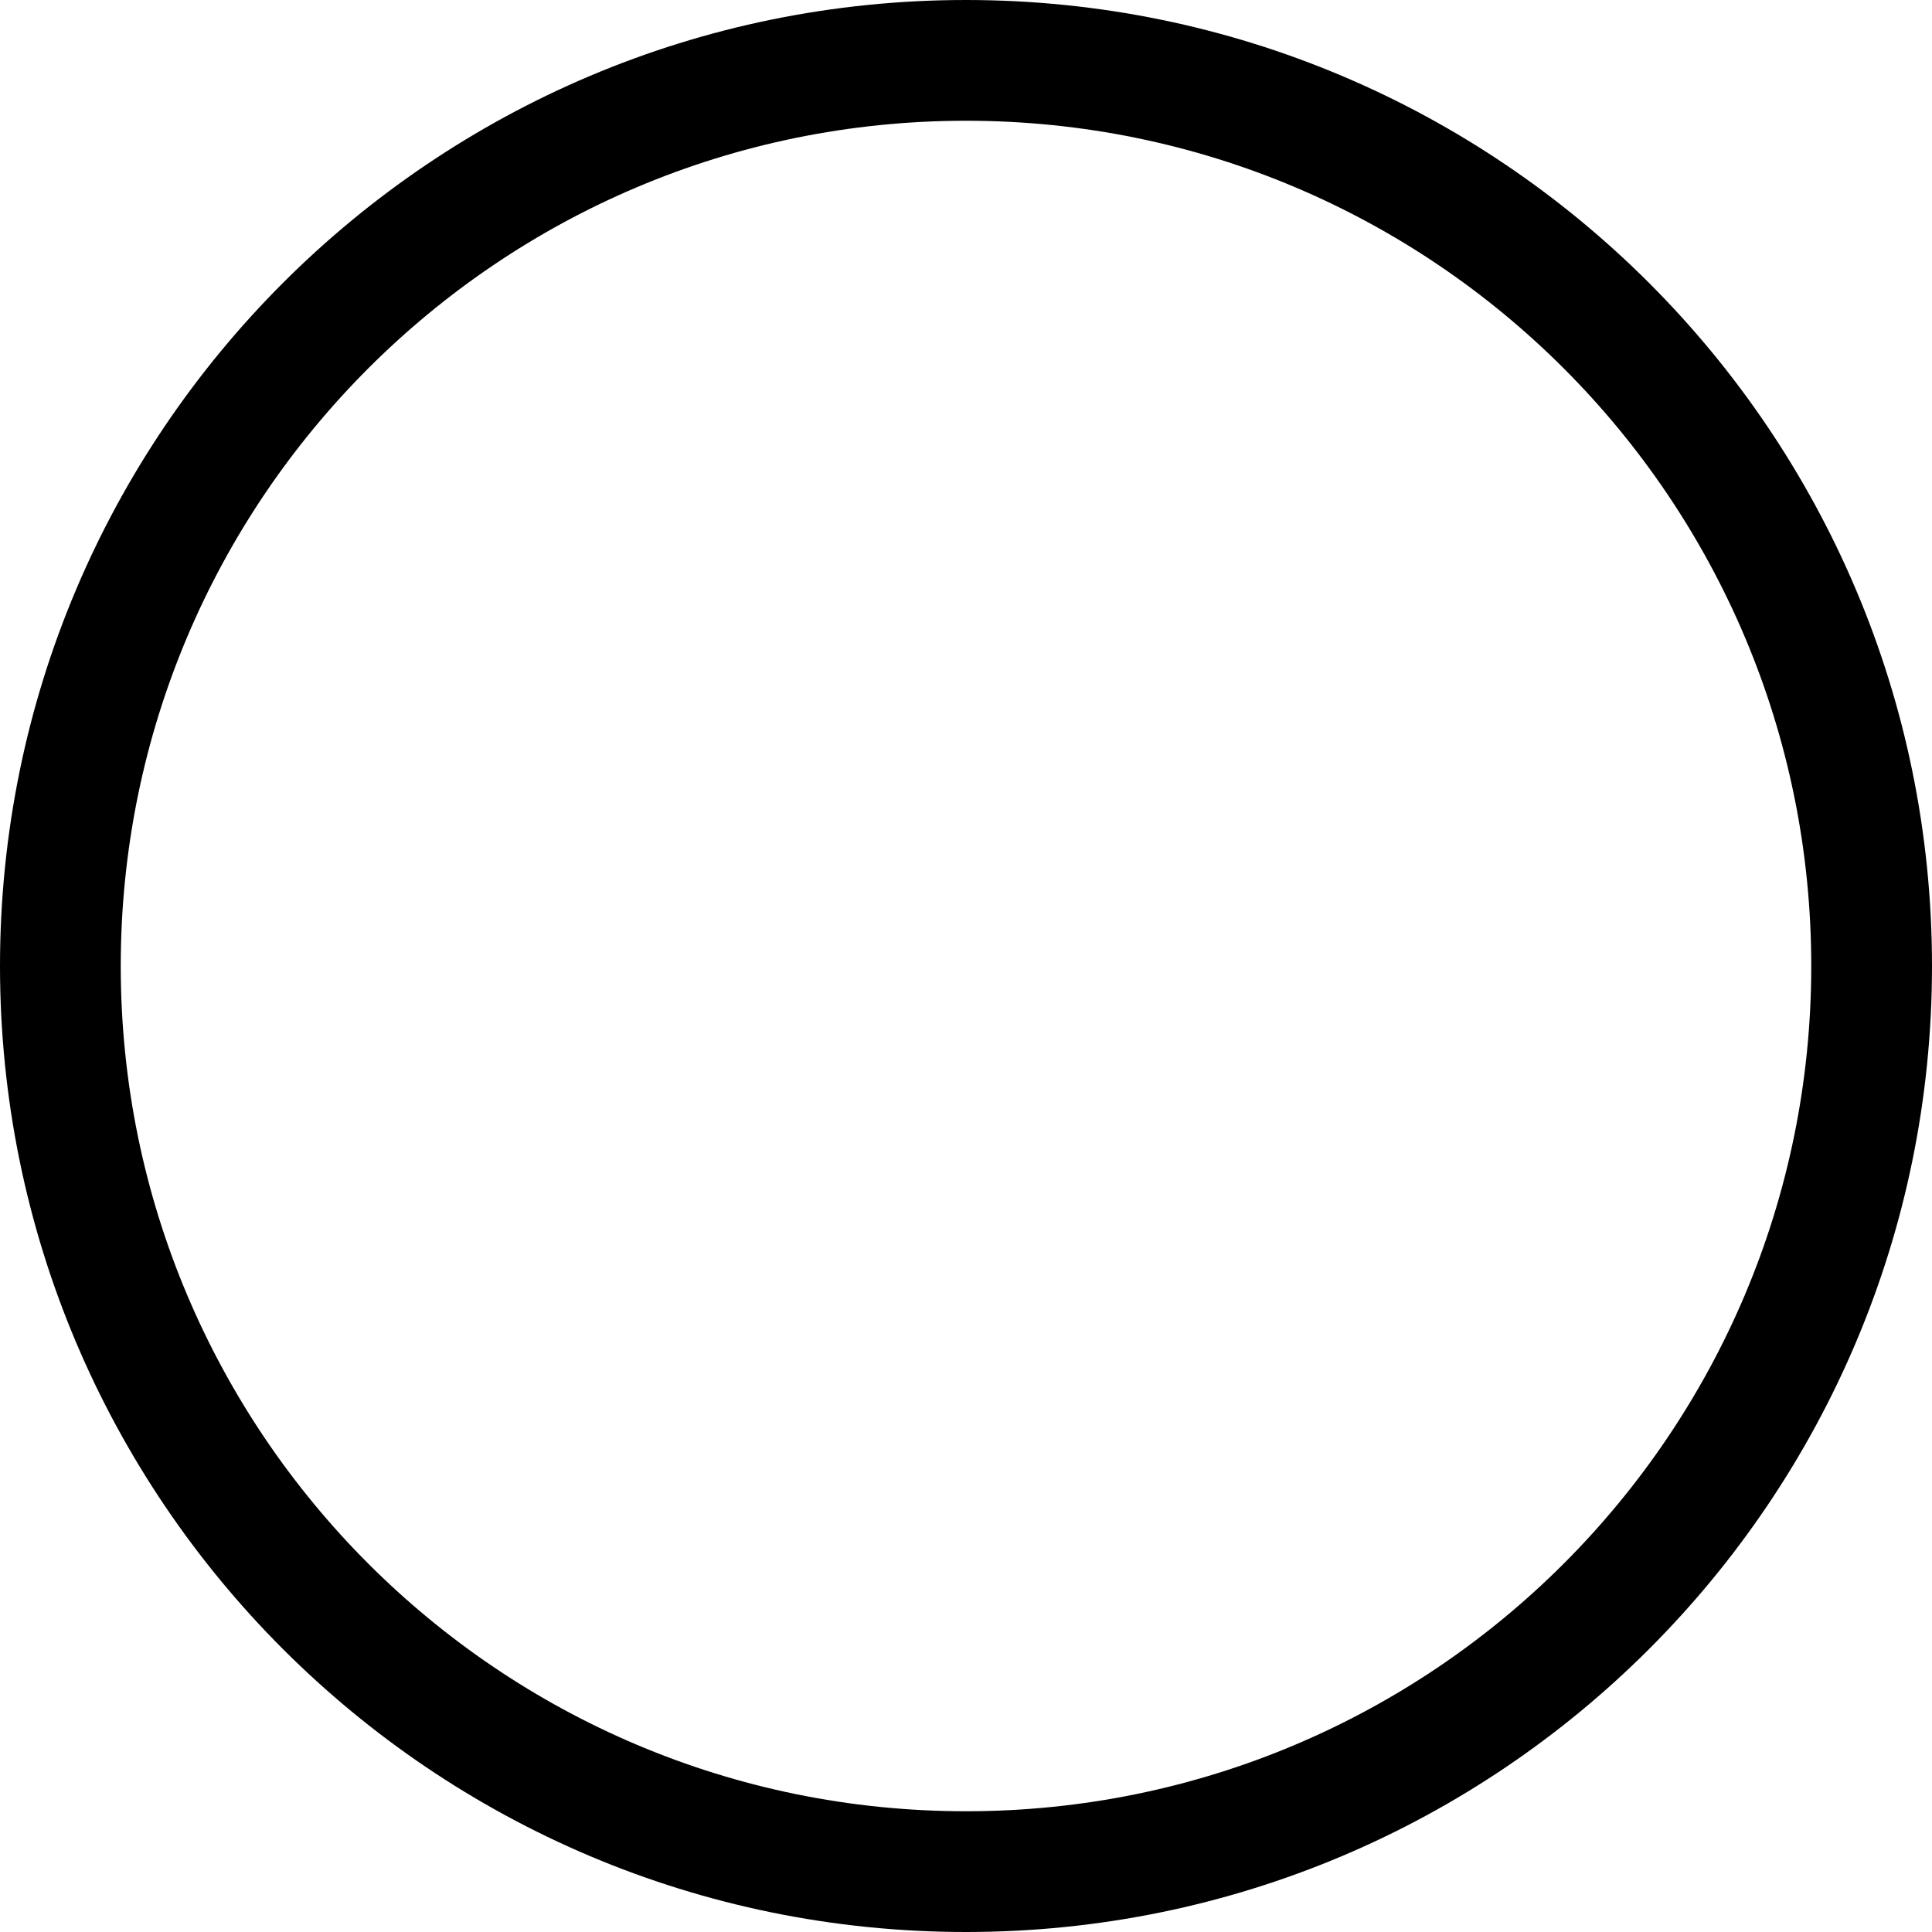
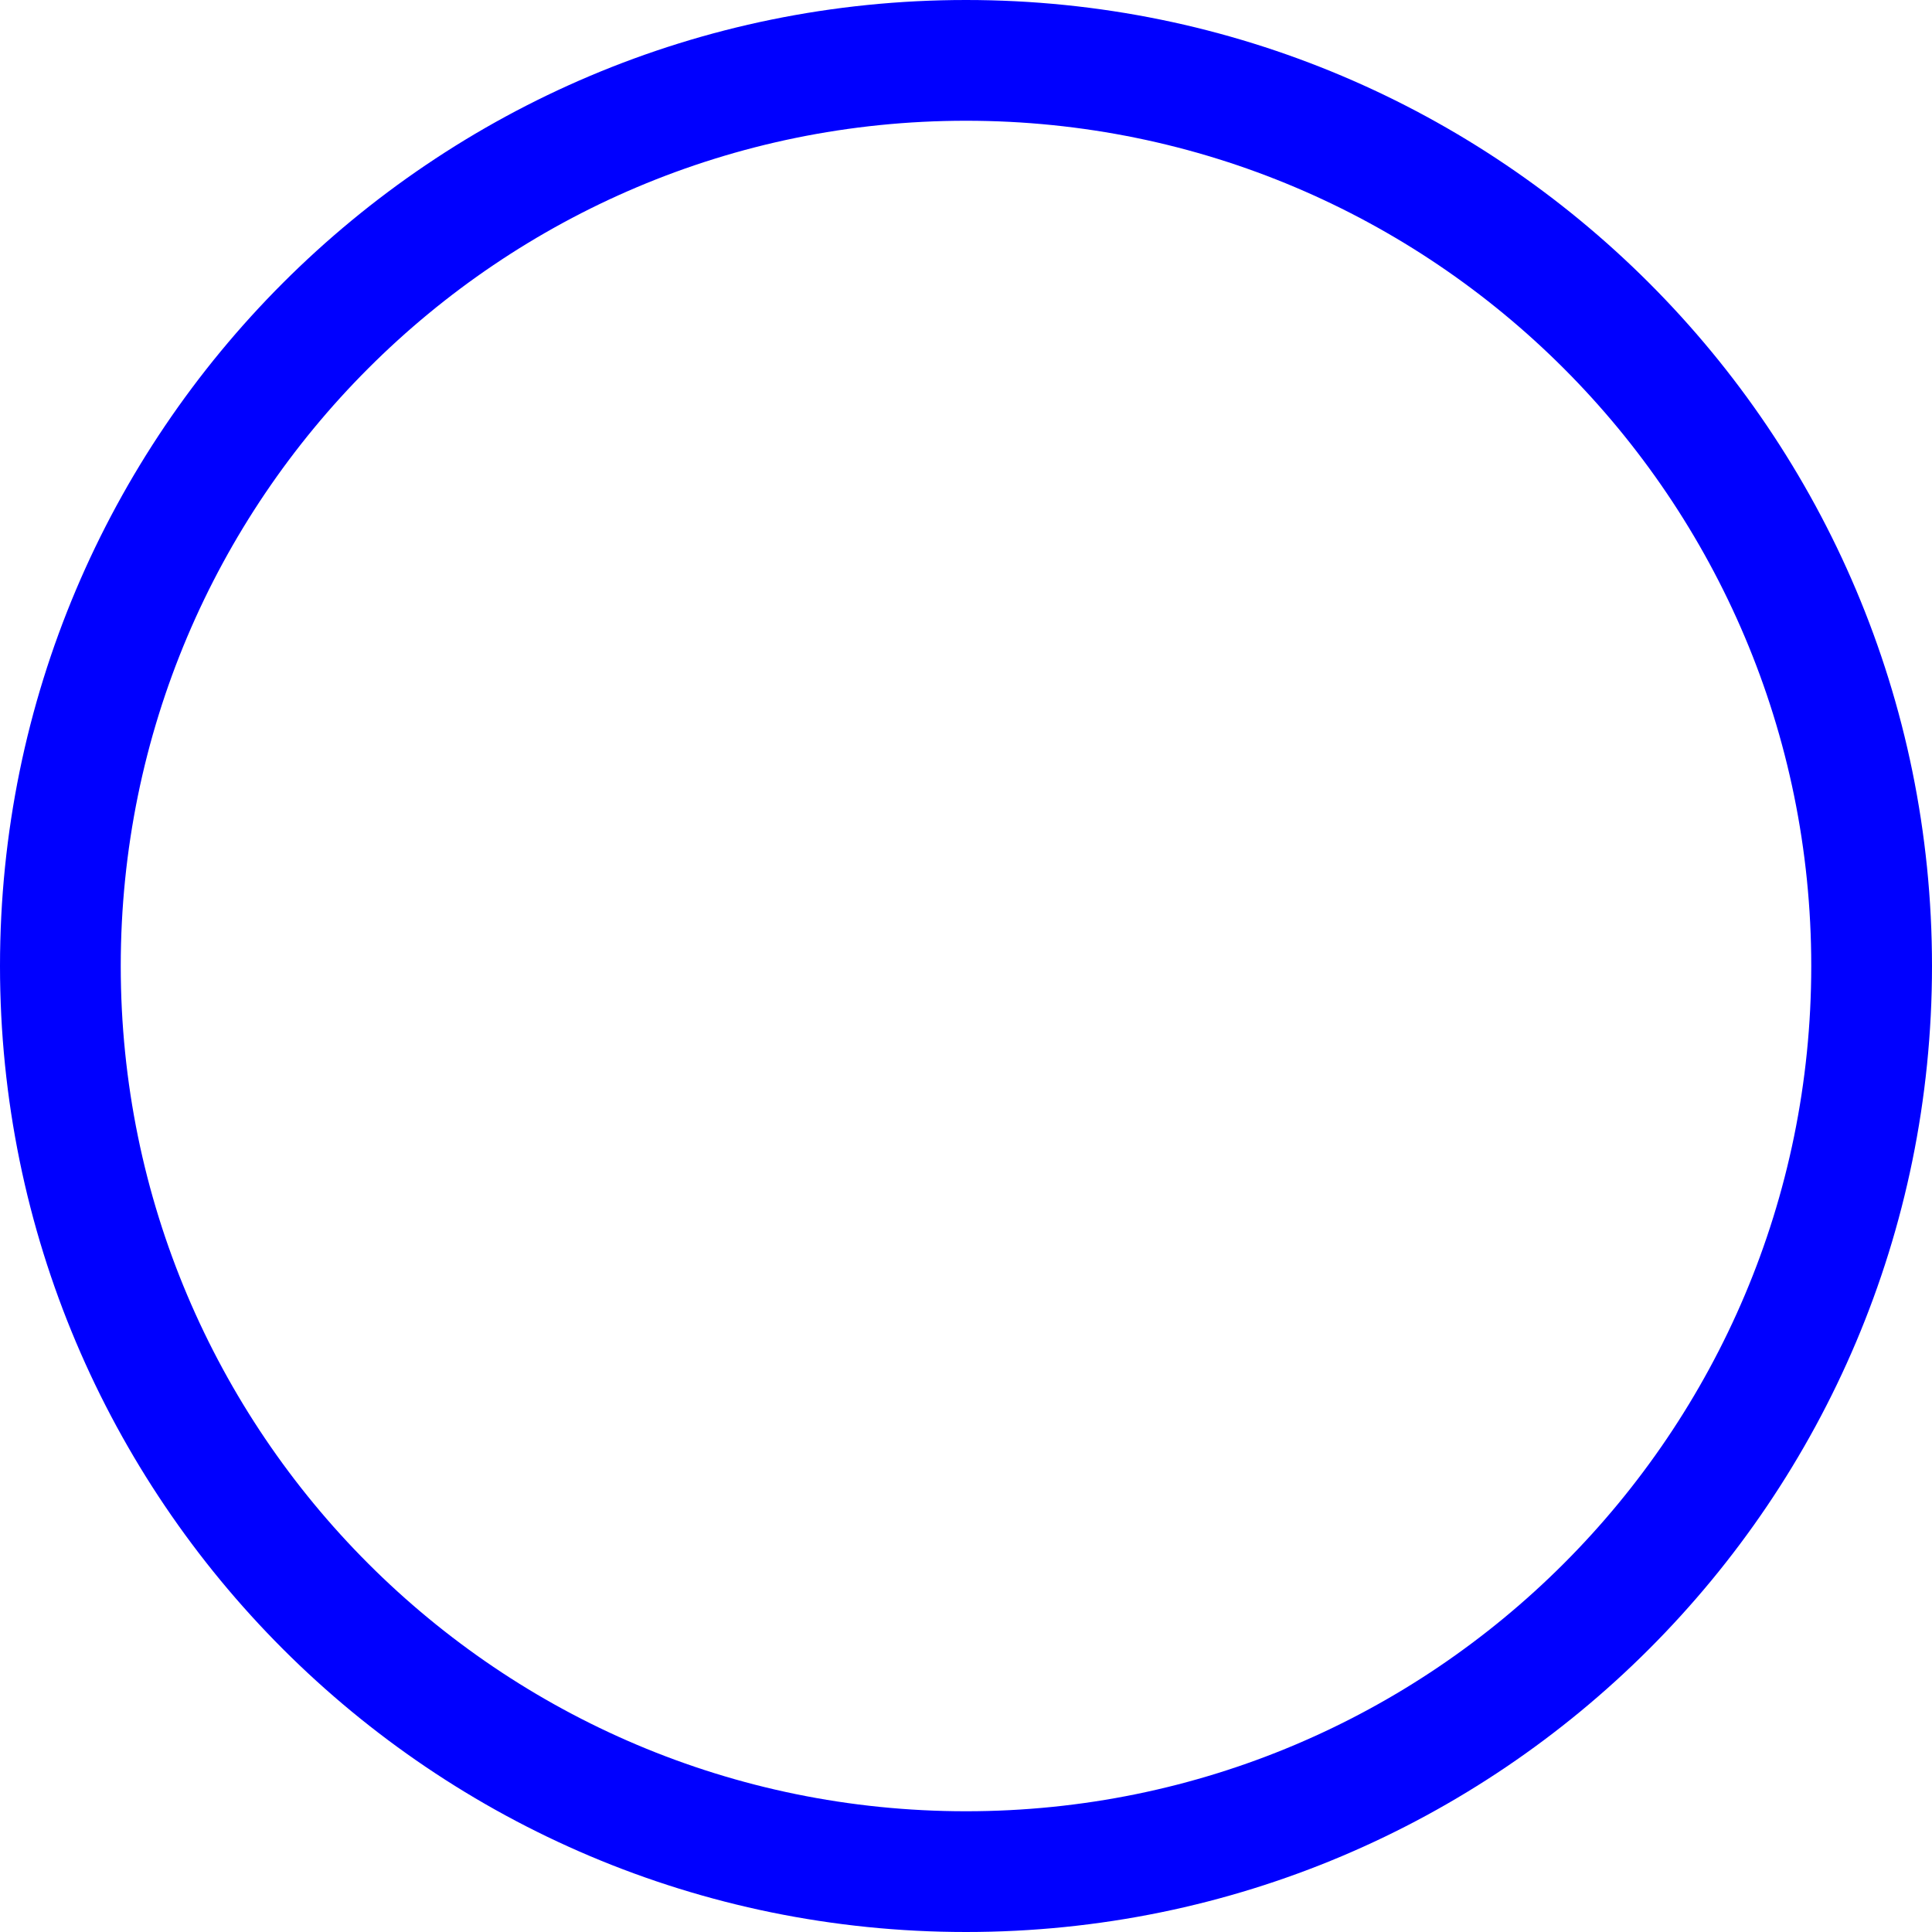
- <svg xmlns="http://www.w3.org/2000/svg" width="16" height="16" fill="currentColor" class="bi bi-circle" viewBox="0 0 16 16">
+ <svg xmlns="http://www.w3.org/2000/svg" width="16" height="16" fill="blue" class="bi bi-circle" viewBox="0 0 16 16">
  <path d="M8 15A7 7 0 1 1 8 1a7 7 0 0 1 0 14m0 1A8 8 0 1 0 8 0a8 8 0 0 0 0 16" />
</svg>
